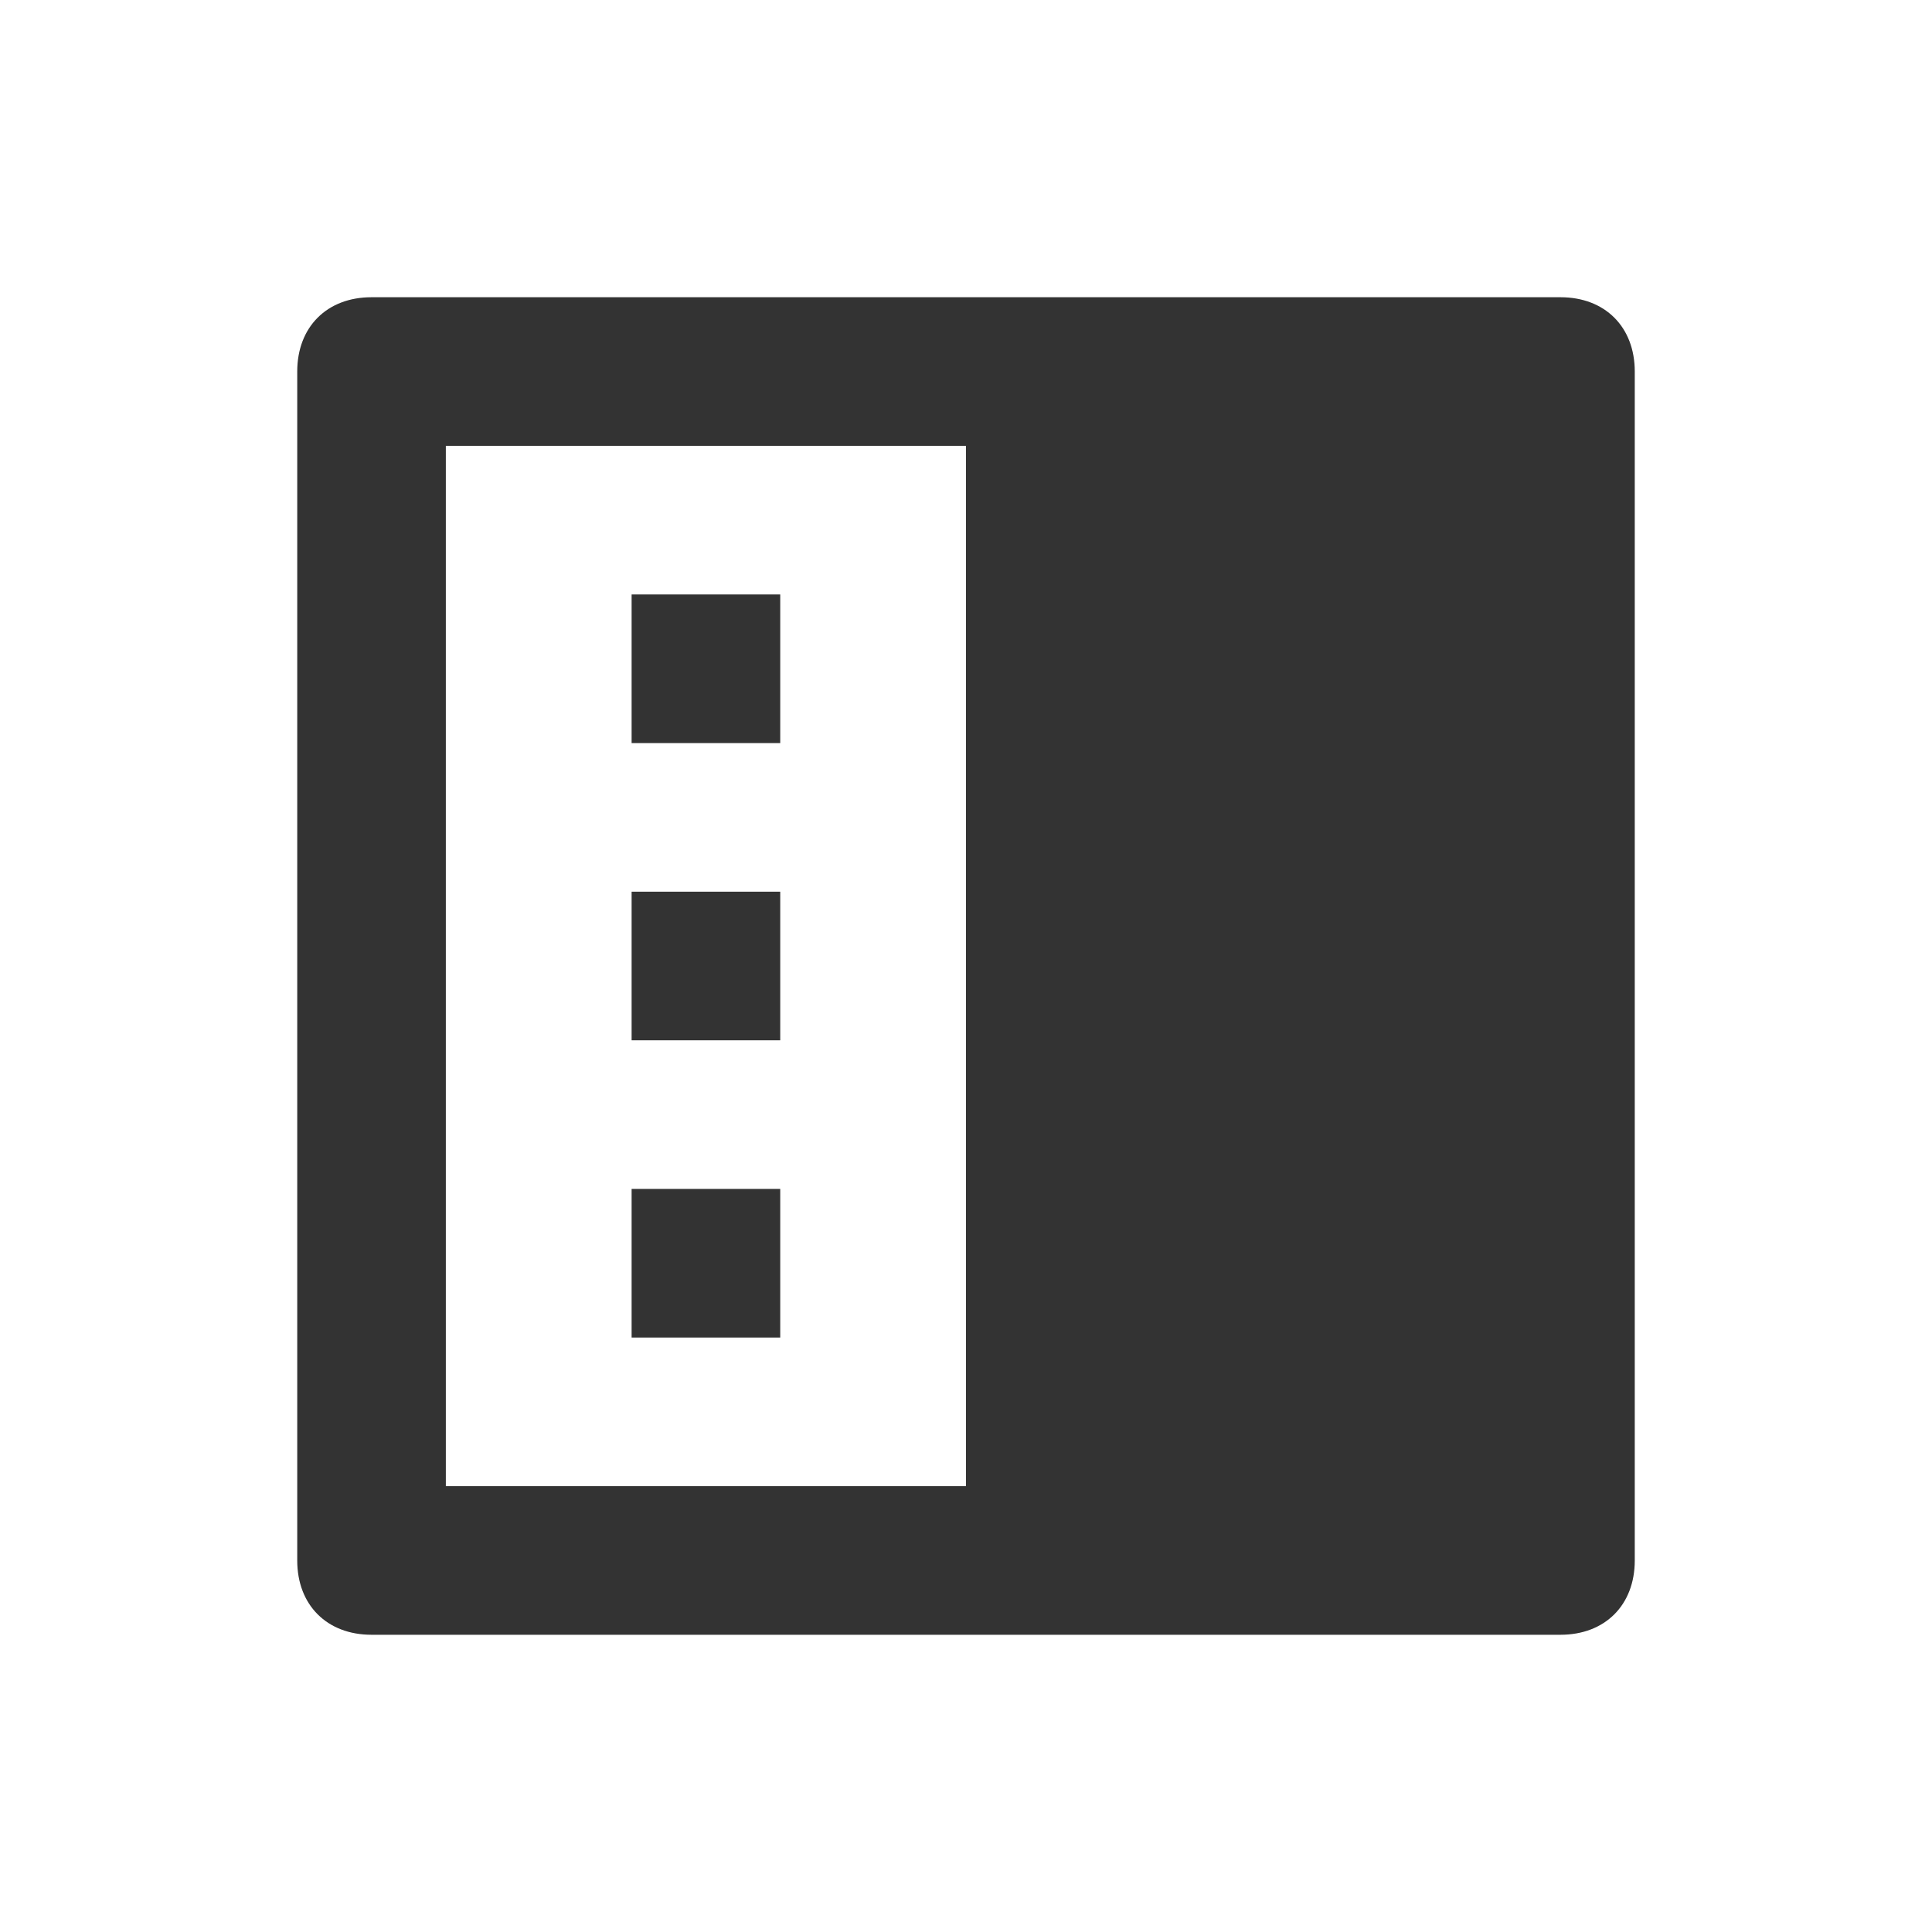
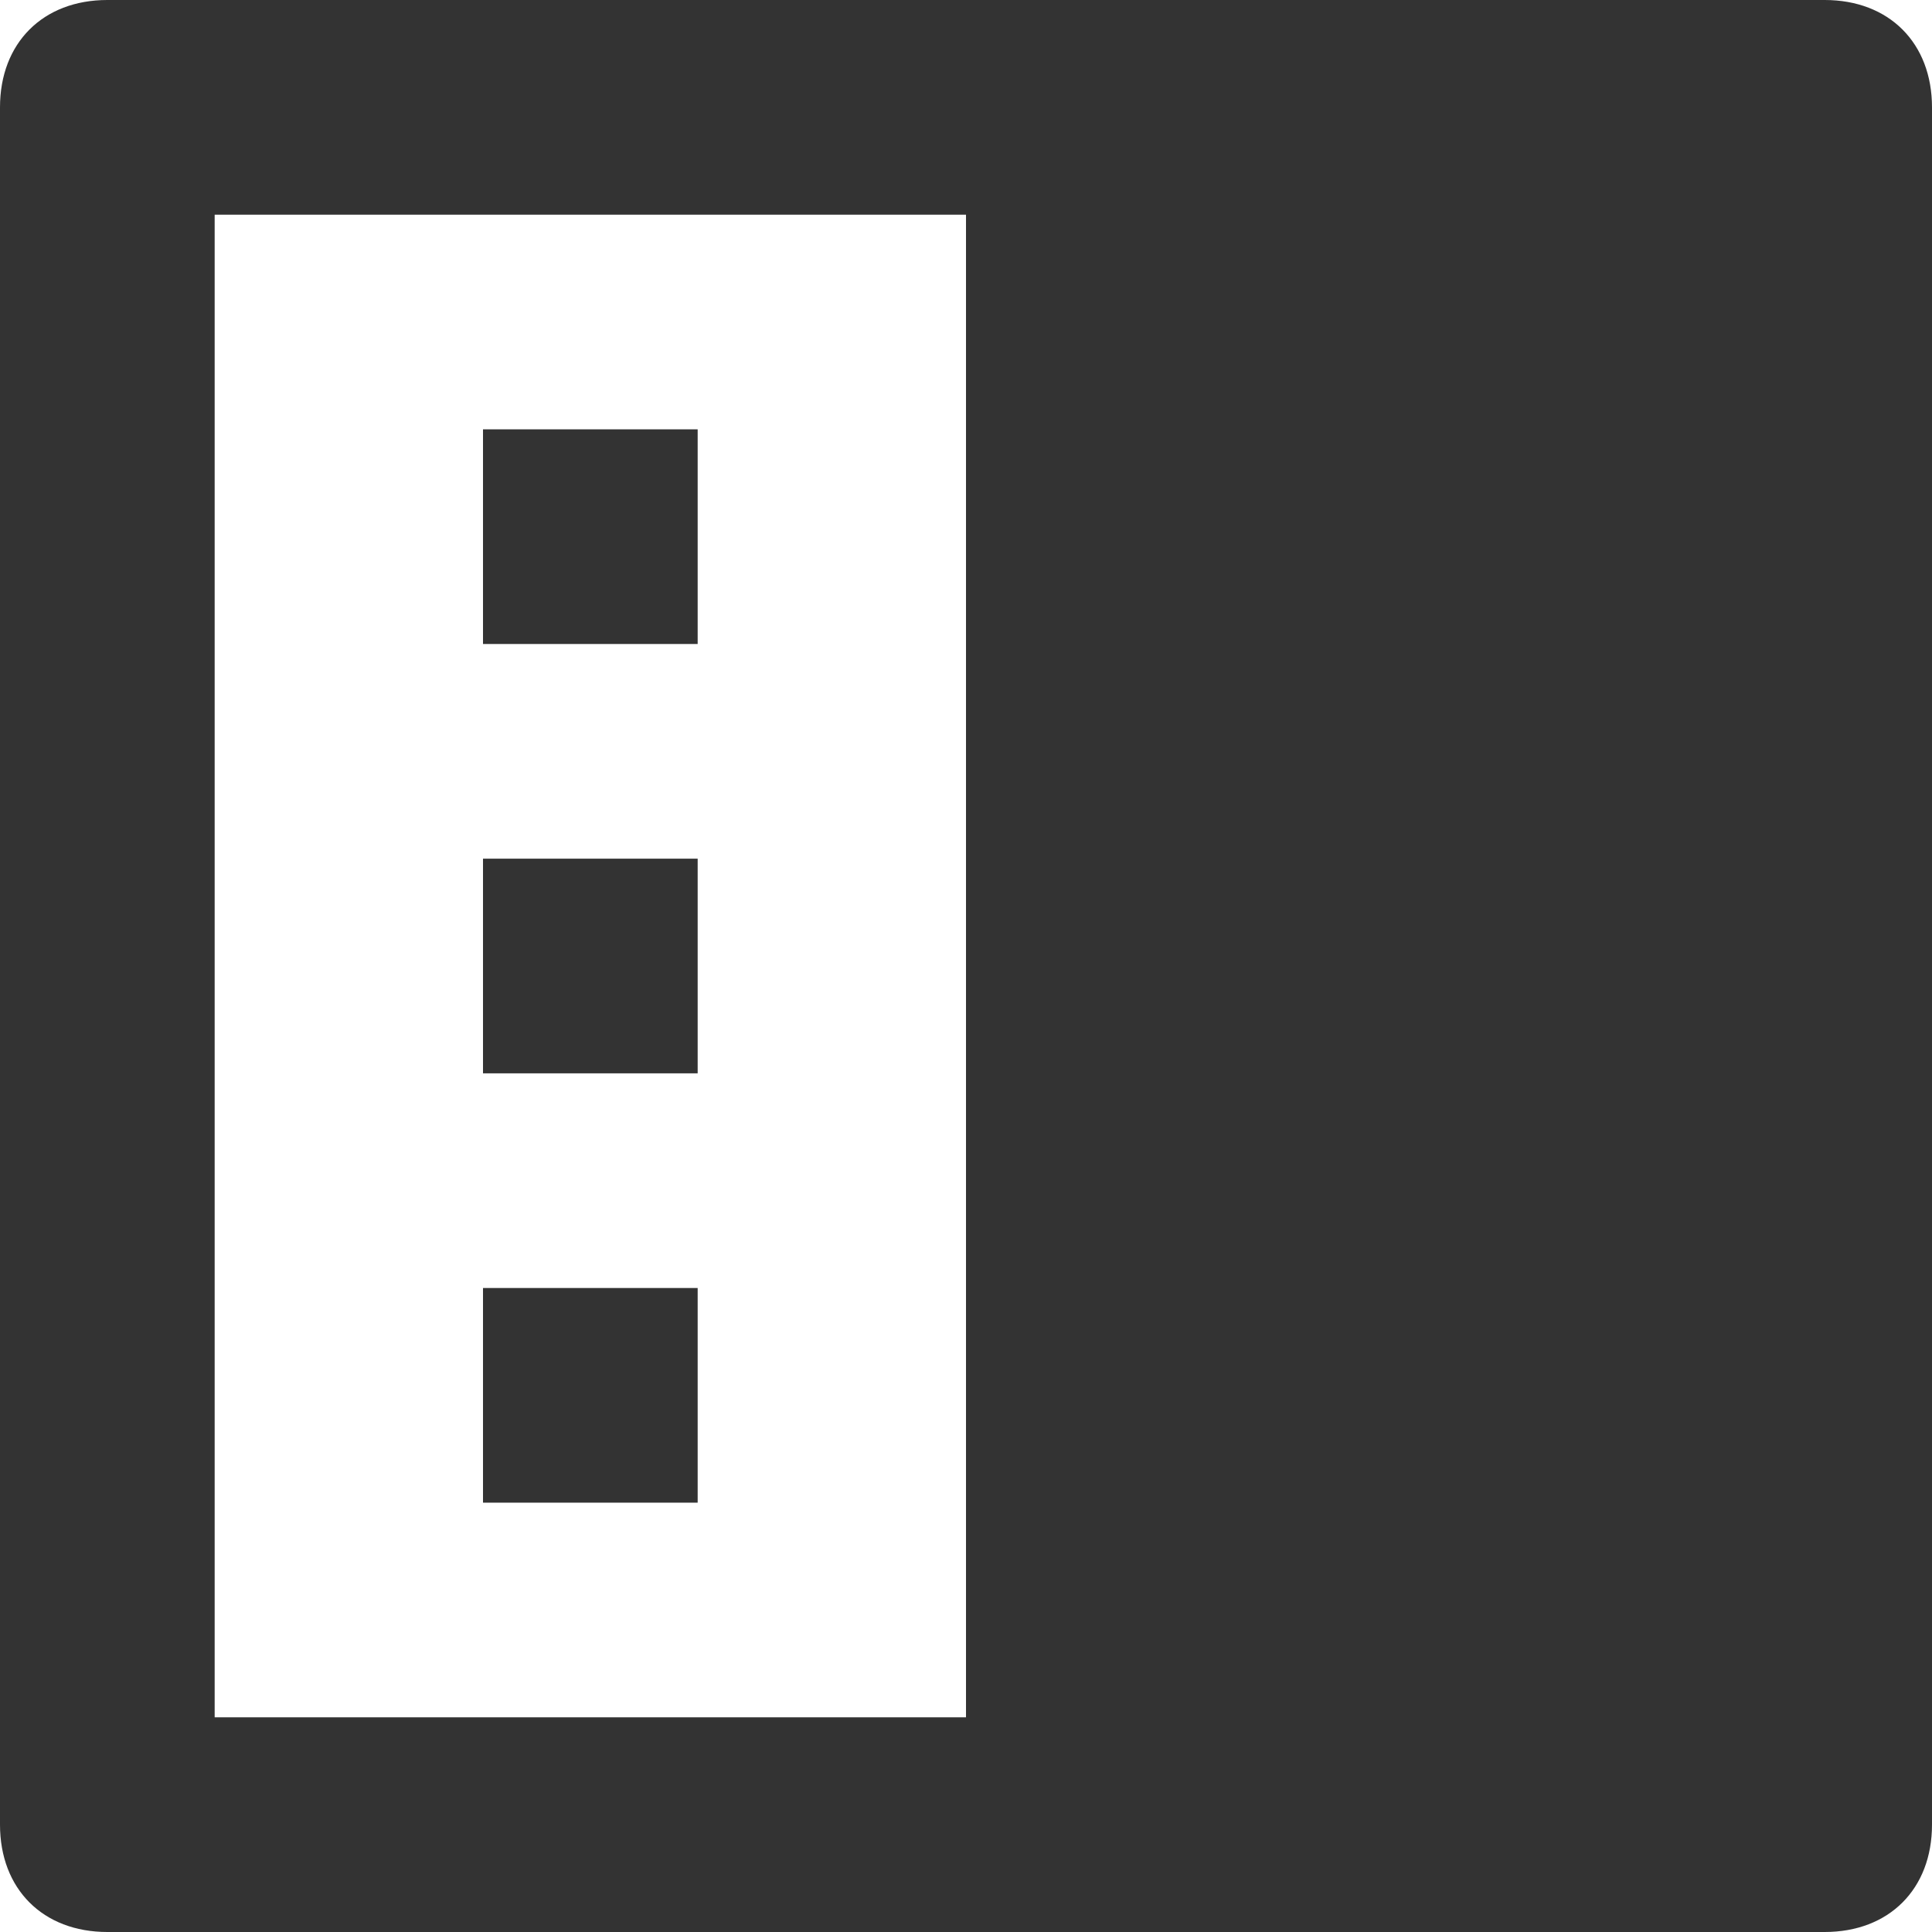
- <svg xmlns="http://www.w3.org/2000/svg" version="1.1" id="Layer_1" x="0px" y="0px" viewBox="0 0 26 26" style="enable-background:new 0 0 26 26;" xml:space="preserve">
+ <svg xmlns="http://www.w3.org/2000/svg" version="1.1" id="Layer_1" x="0px" y="0px" viewBox="0 0 18 18" style="enable-background:new 0 0 18 18;" xml:space="preserve">
  <style type="text/css">
- 	.st0{fill:none;}
- 	.st1{fill:#333333;}
+ 	.st0{fill:#333333;}
</style>
-   <rect y="0" class="st0" width="26" height="26" />
  <g>
-     <rect x="8.5" y="8" class="st1" width="2" height="2" />
-     <rect x="8.5" y="12" class="st1" width="2" height="2" />
-     <rect x="8.5" y="16" class="st1" width="2" height="2" />
+     <rect x="4.5" y="4" class="st0" width="2" height="2" />
+     <rect x="4.5" y="8" class="st0" width="2" height="2" />
+     <rect x="4.5" y="12" class="st0" width="2" height="2" />
    <g>
-       <path class="st1" d="M21,4H5C4.4,4,4,4.4,4,5v16c0,0.6,0.4,1,1,1h16c0.6,0,1-0.4,1-1V5C22,4.4,21.6,4,21,4z M6,20V6h7v14H6z" />
+       <path class="st0" d="M17,0H1C0.4,0,0,0.4,0,1v16c0,0.6,0.4,1,1,1h16c0.6,0,1-0.4,1-1V1C18,0.4,17.6,0,17,0z M2,16V2h7v14H2z" />
    </g>
  </g>
</svg>
